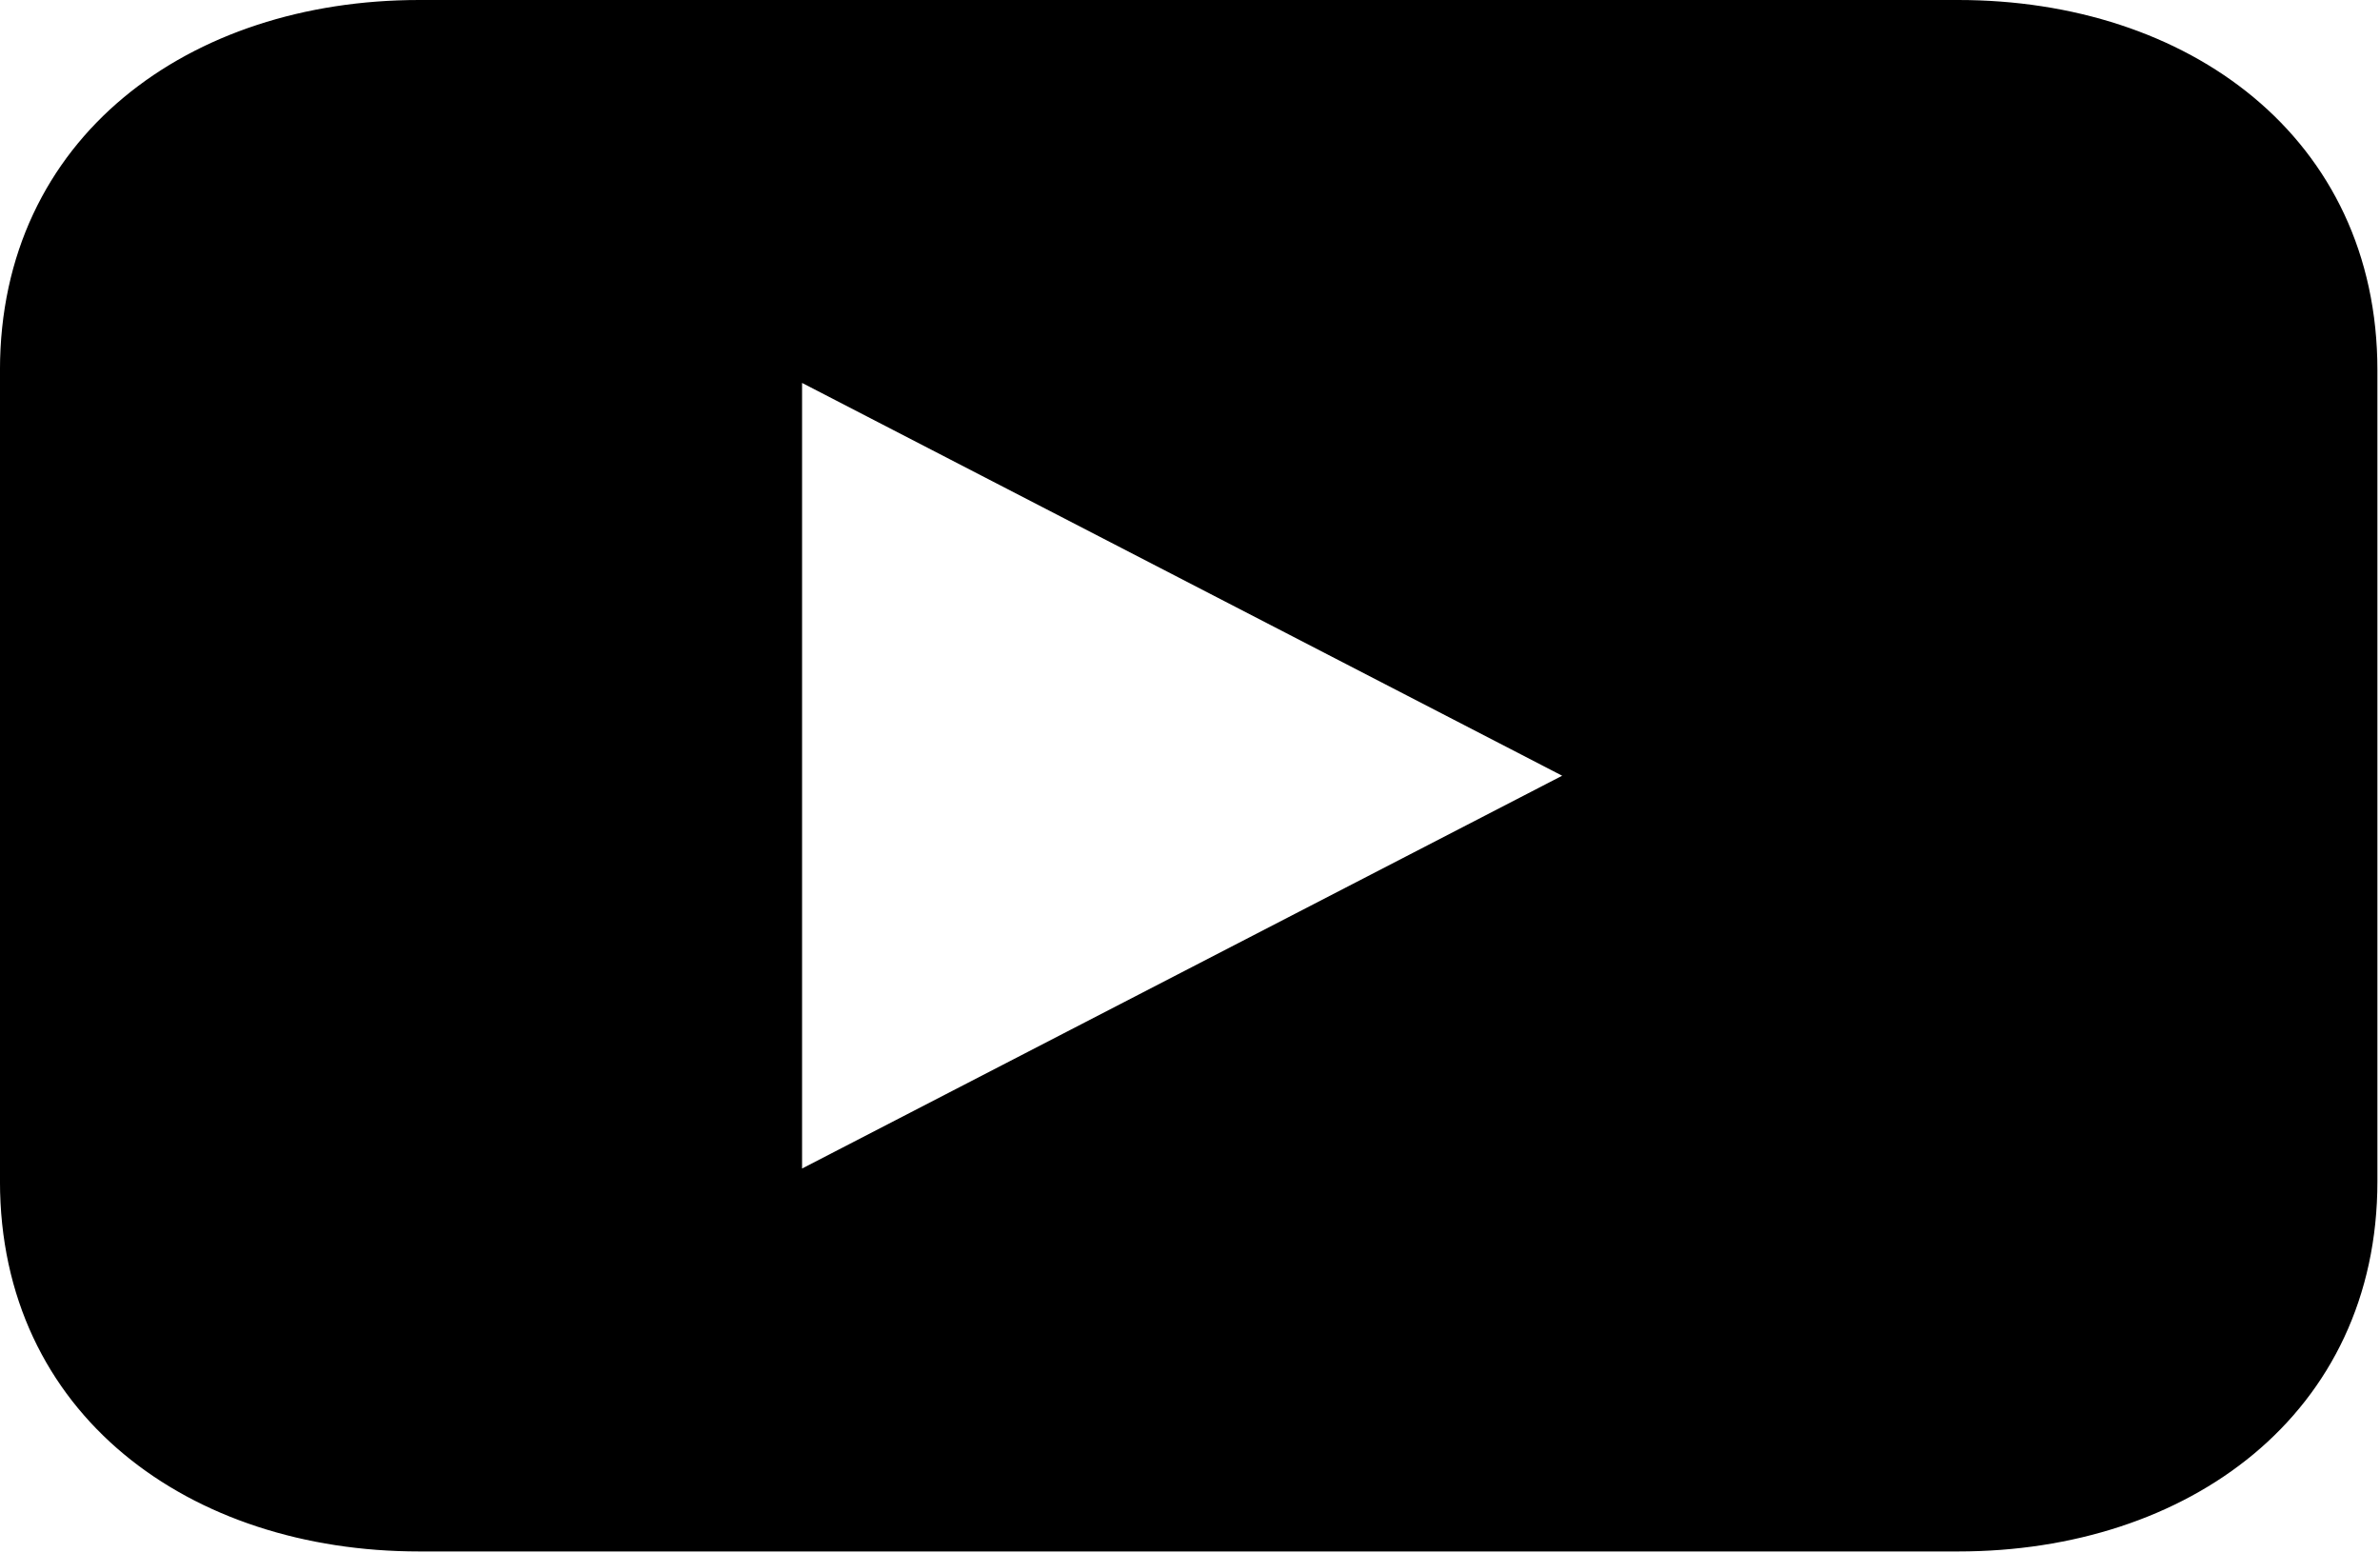
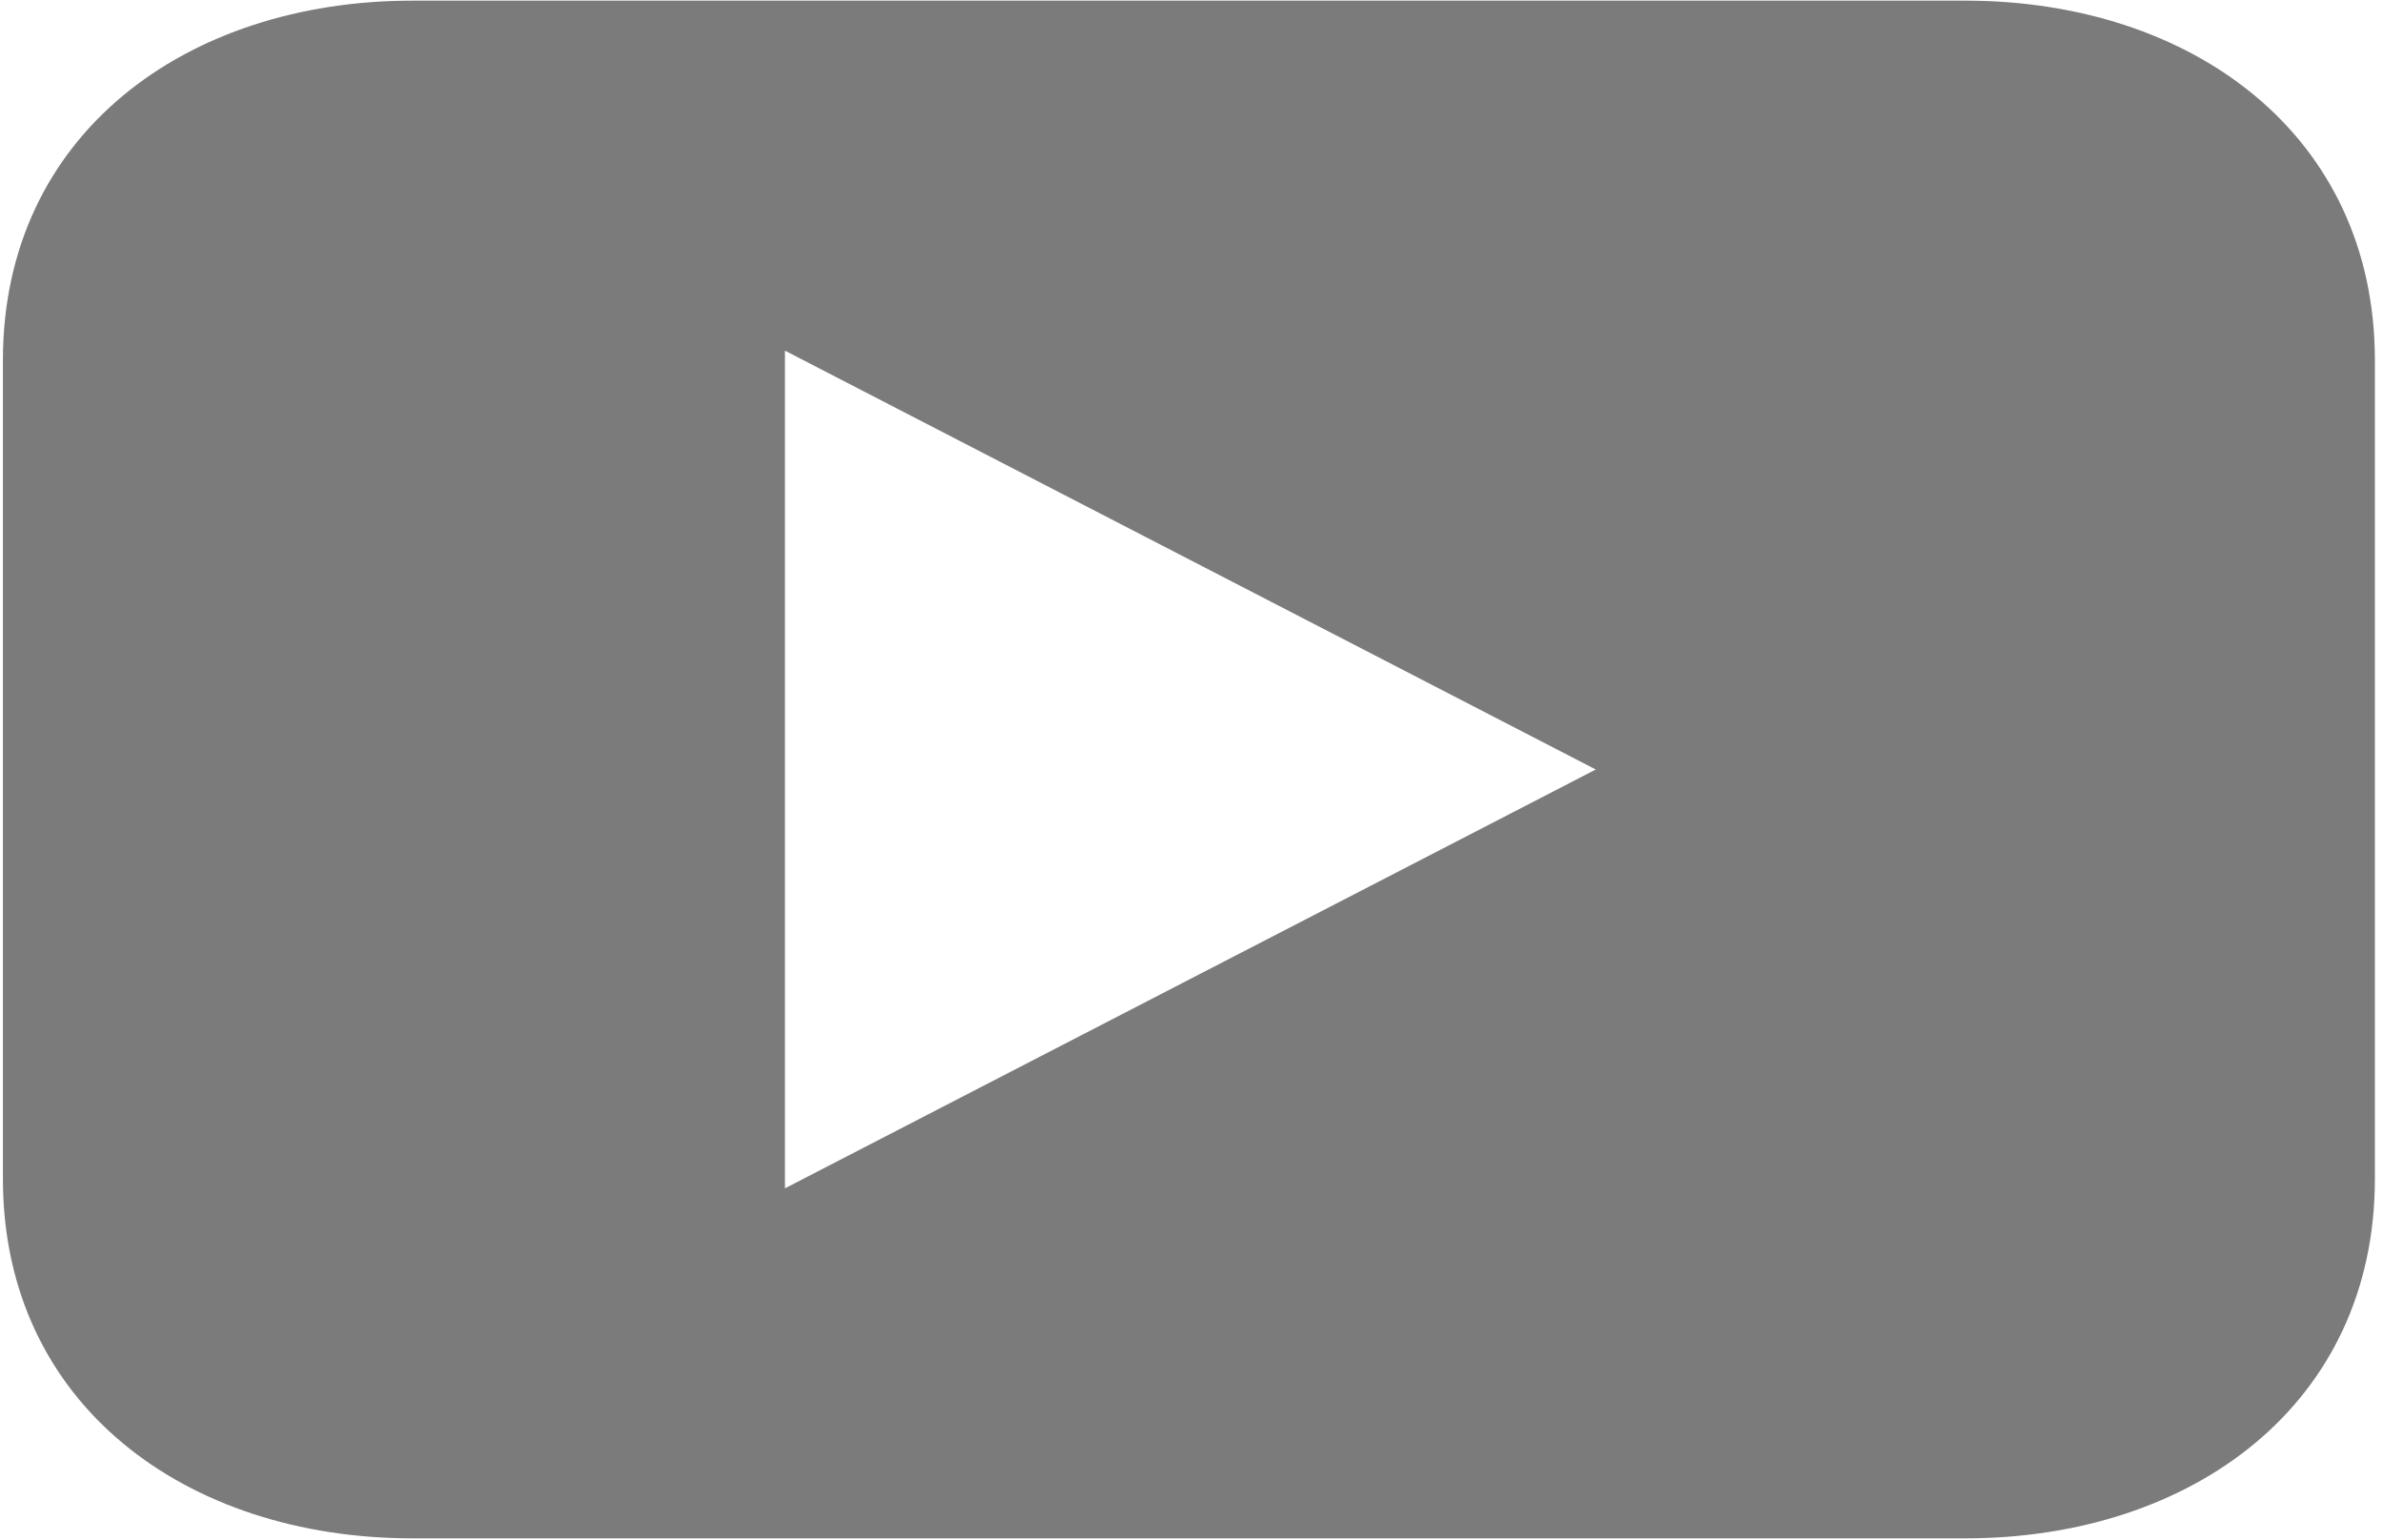
- <svg xmlns="http://www.w3.org/2000/svg" width="100%" height="100%" viewBox="0 0 546 356" version="1.1" xml:space="preserve" style="fill-rule:evenodd;clip-rule:evenodd;stroke-linecap:round;stroke-linejoin:round;stroke-miterlimit:1.5;">
-   <g id="Play" transform="matrix(1,0,0,1,-3128.54,-200.025)">
-     <path d="M3577.77,203.15C3629.12,203.15 3670.82,233.542 3670.82,284.899L3670.82,471.007C3670.82,522.365 3629.12,552.756 3577.77,552.756L3224.72,552.756C3173.36,552.756 3131.66,522.365 3131.66,471.007L3131.66,284.899C3131.66,233.542 3173.36,203.15 3224.72,203.15L3577.77,203.15ZM3493.73,377.953L3309.42,473.181L3309.42,282.725L3493.73,377.953Z" style="stroke:black;stroke-width:6.25px;" />
-   </g>
+ <svg xmlns="http://www.w3.org/2000/svg" width="100%" height="100%" viewBox="0 0 130 84" version="1.1" xml:space="preserve" style="fill-rule:evenodd;clip-rule:evenodd;stroke-linejoin:round;stroke-miterlimit:1.414;">
+   <path id="Play" d="M107.224,0.036c12.326,0 22.333,7.294 22.333,19.62l0,44.666c0,12.326 -10.007,19.619 -22.333,19.619l-84.732,0c-12.326,0 -22.333,-7.293 -22.333,-19.619l0,-44.666c0,-12.326 10.007,-19.62 22.333,-19.62l84.732,0Zm-20.169,41.953l-44.234,22.854l0,-45.709l44.234,22.855Z" style="fill:#7b7b7b;" />
</svg>
